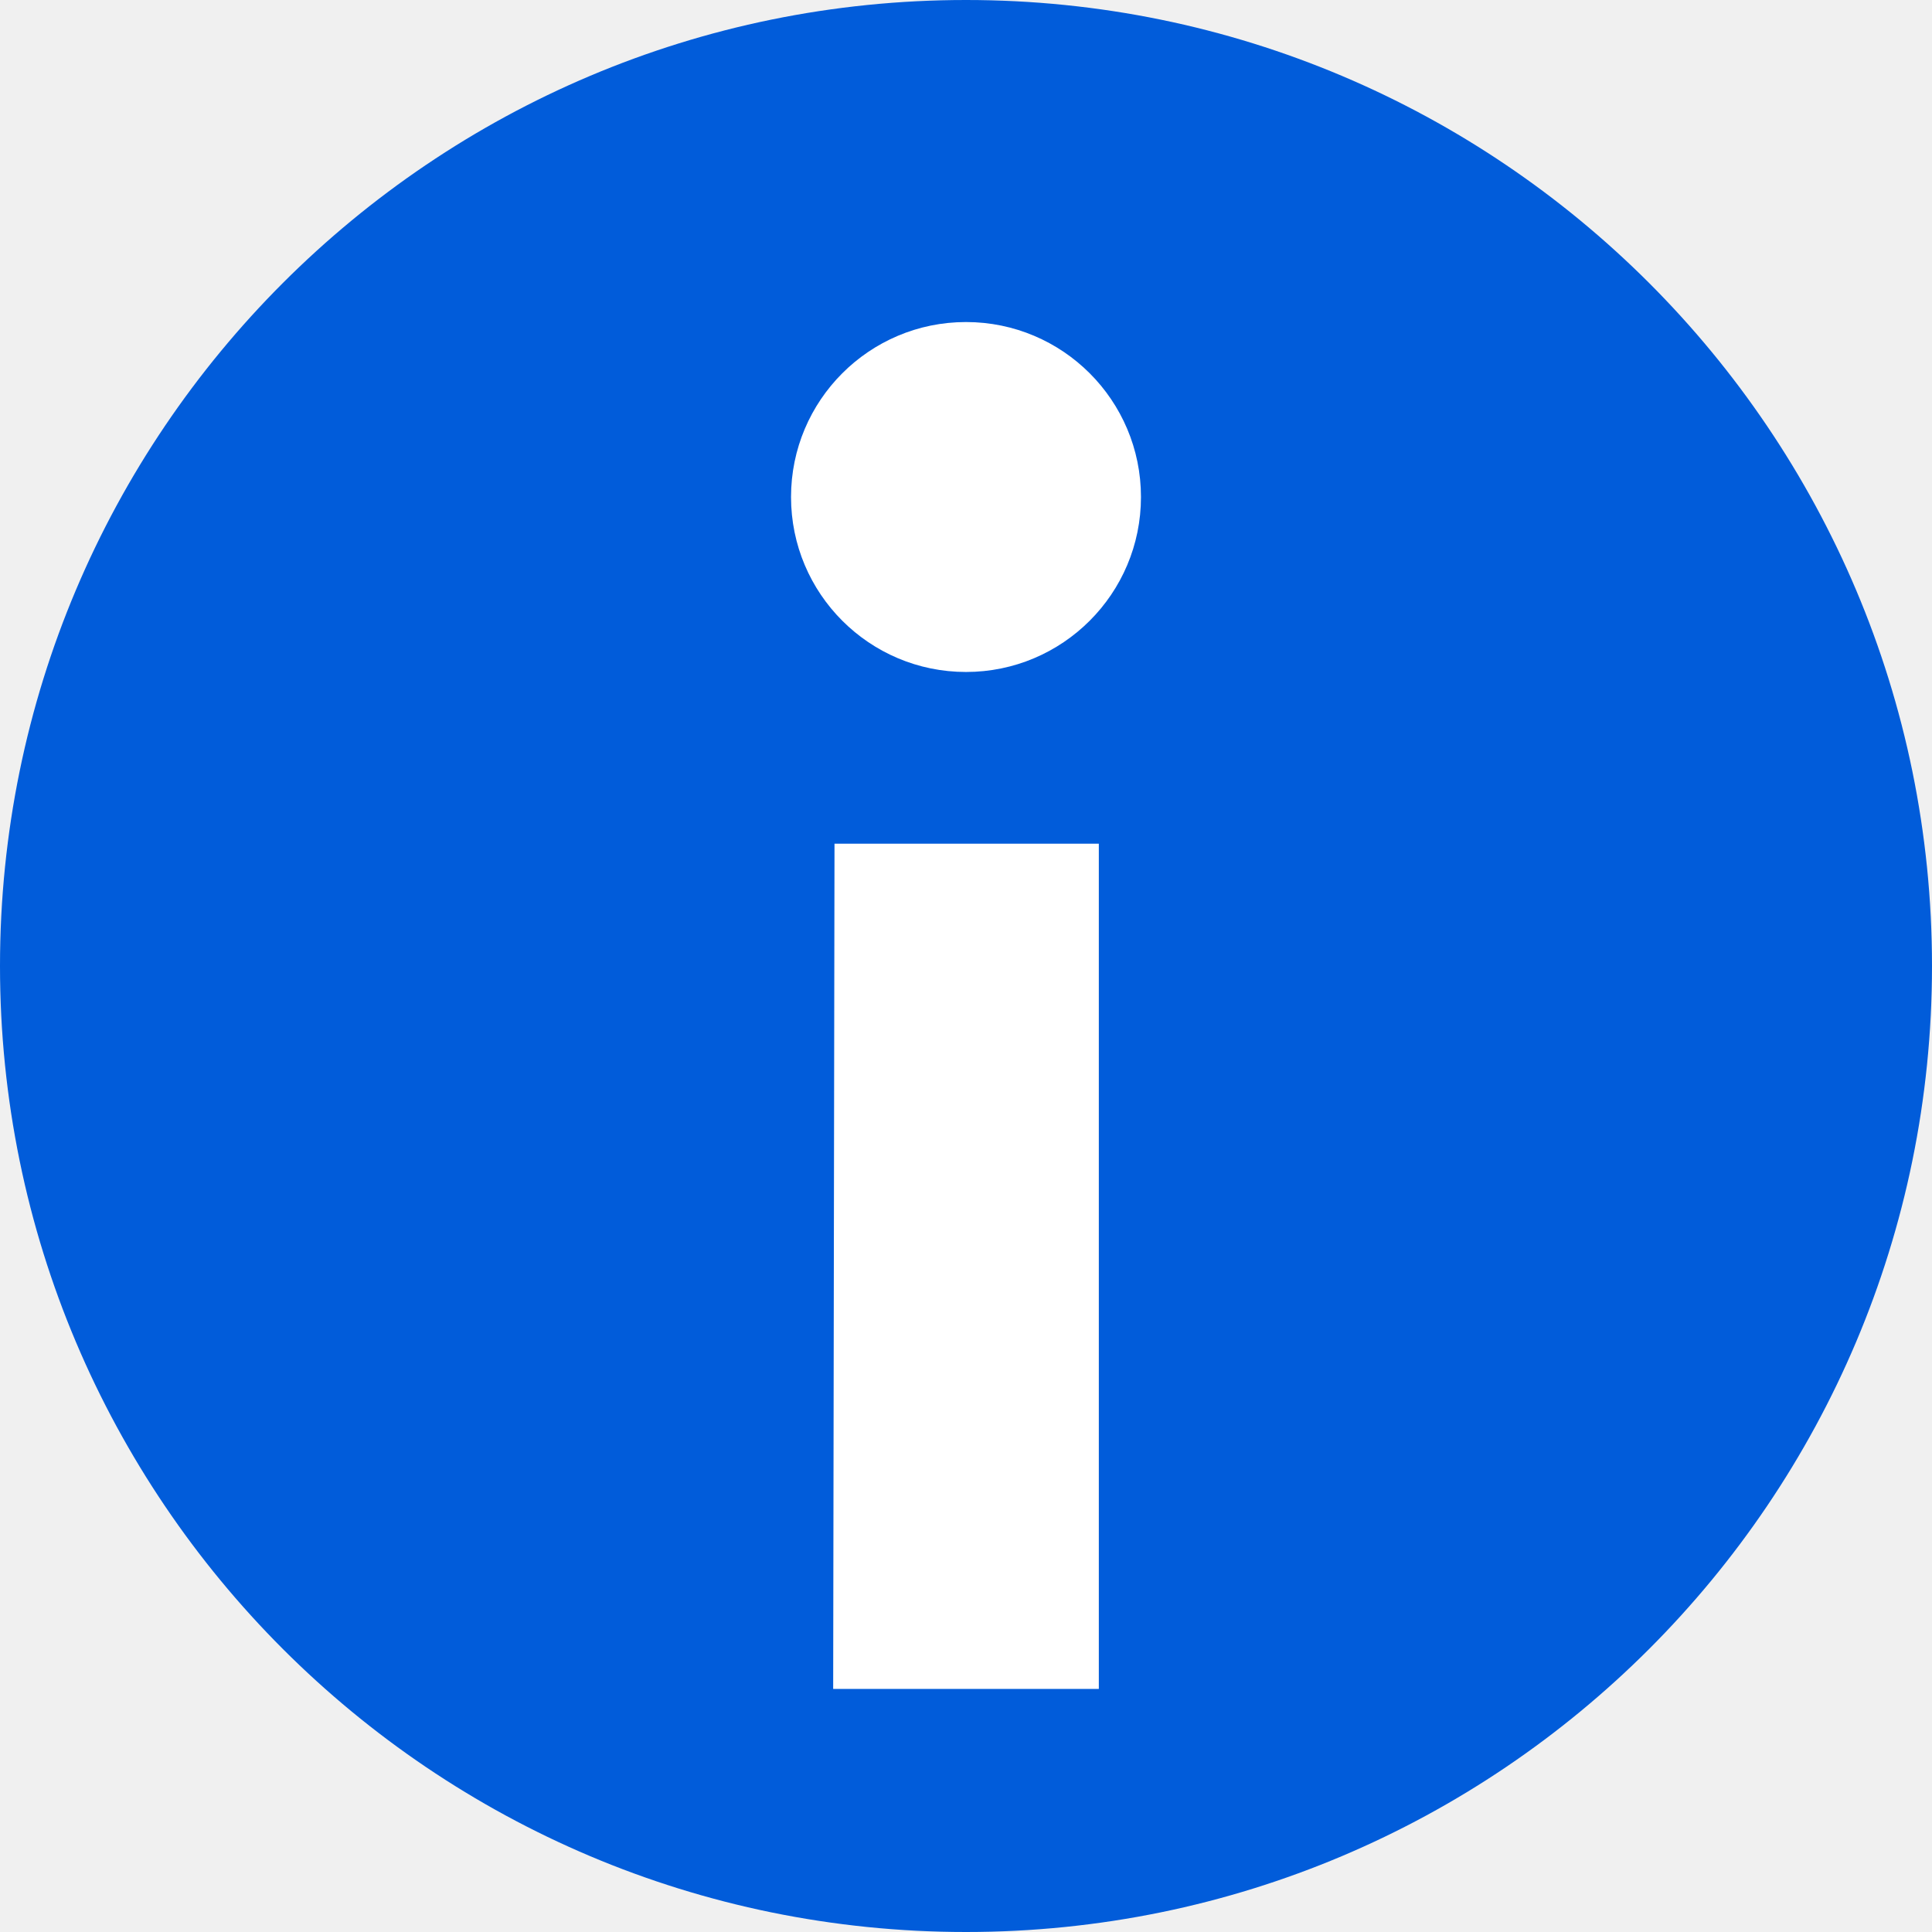
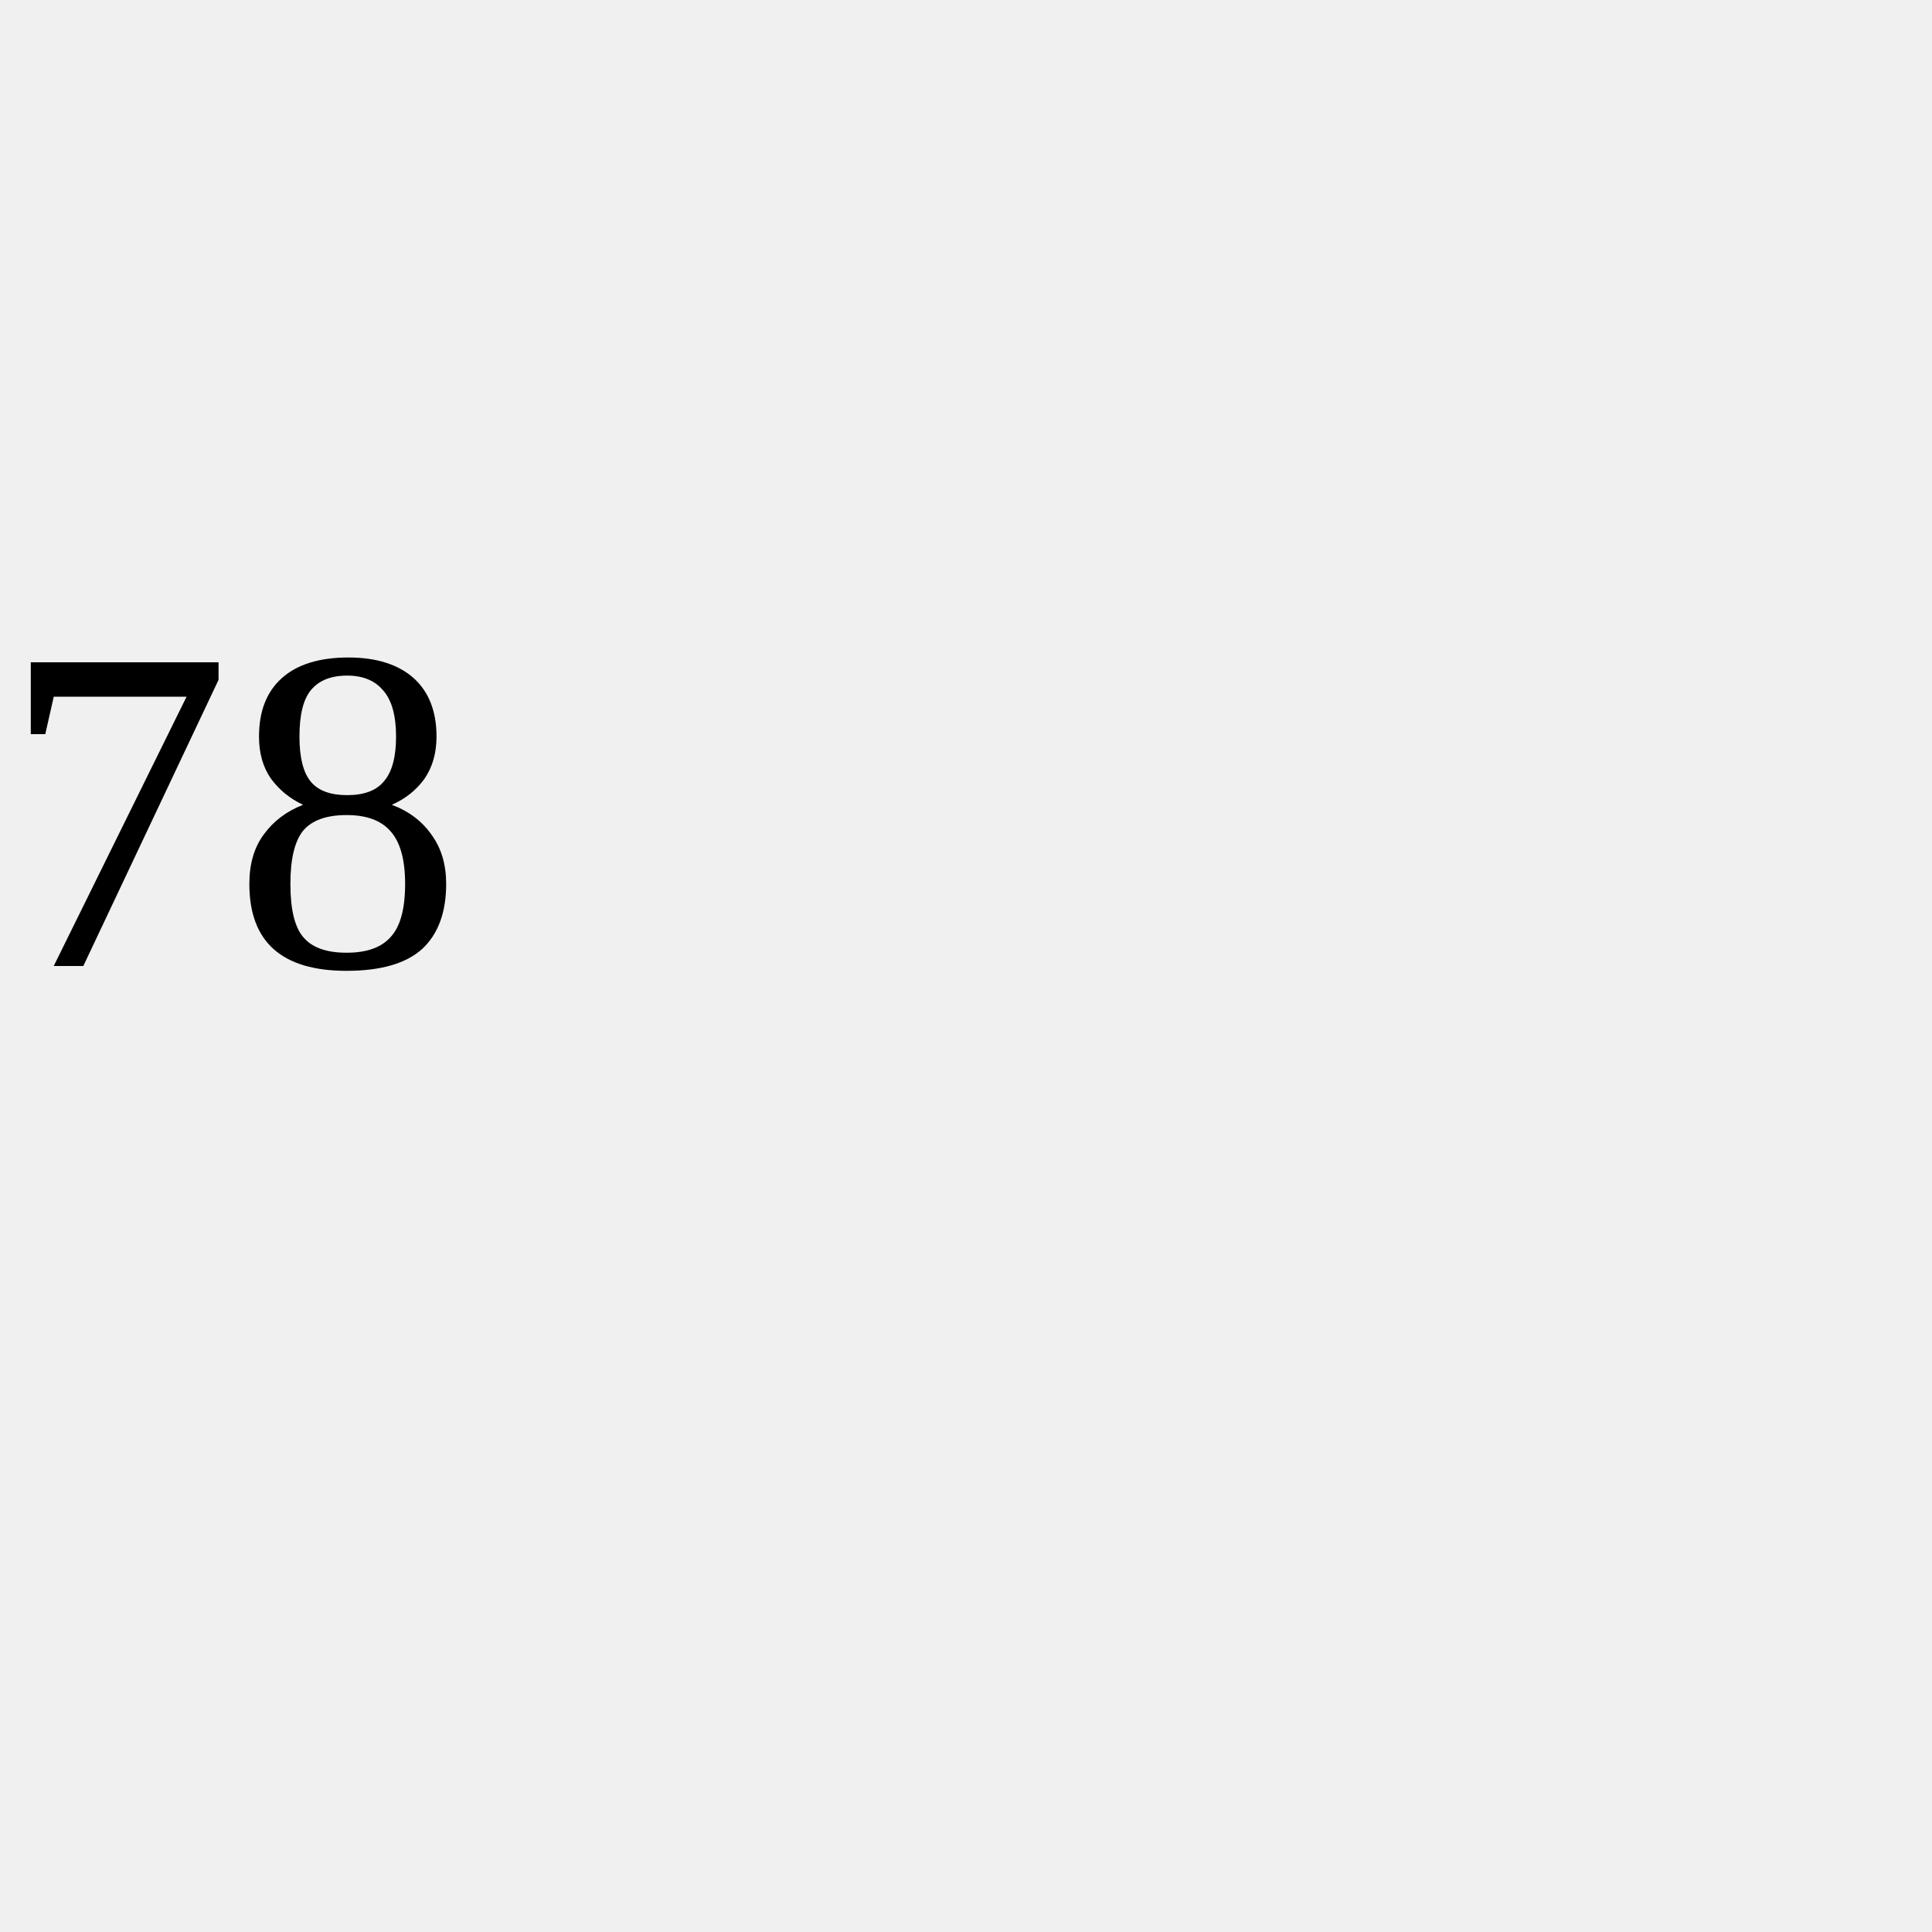
- <svg xmlns="http://www.w3.org/2000/svg" viewBox="0 0 16 16" class="msportalfx-svg-placeholder" role="presentation" focusable="false">
-   <g>
-     <circle cx="8" cy="8" r="8" class="msportalfx-svg-c35" />
-     <circle cx="8" cy="4.116" r="1.449" class="msportalfx-svg-c01" />
-     <path d="M9.1 13.987v-7H6.911l-.011 7h2.2z" class="msportalfx-svg-c01" />
-   </g>
+ <svg xmlns="http://www.w3.org/2000/svg" viewBox="0 0 50 50">
+   <text x="0" y="25" class="small">78</text>
  <style>.msportalfx-svg-c01{fill:#fff}.msportalfx-svg-c02{fill:#e5e5e5}.msportalfx-svg-c03{fill:#a0a1a2}.msportalfx-svg-c04{fill:#7a7a7a}.msportalfx-svg-c05{fill:#3e3e3e}.msportalfx-svg-c06{fill:#1e1e1e}.msportalfx-svg-c07{fill:#0f0f0f}.msportalfx-svg-c08{fill:#ba141a}.msportalfx-svg-c09{fill:#dd5900}.msportalfx-svg-c10{fill:#ff8c00}.msportalfx-svg-c11{fill:#fcd116}.msportalfx-svg-c12{fill:#fee087}.msportalfx-svg-c13{fill:#b8d432}.msportalfx-svg-c14,.msportalfx-svg-c32{fill:#57a300}.msportalfx-svg-c15{fill:#59b4d9}.msportalfx-svg-c16{fill:#3999c6}.msportalfx-svg-c17{fill:#804998}.msportalfx-svg-c18{fill:#ec008c}.msportalfx-svg-c19{fill:#0072c6}.msportalfx-svg-c20{fill:#68217a}.msportalfx-svg-c21{fill:#00188f}.msportalfx-svg-c22{fill:#e81123}.fxs-mode-light .msportalfx-svg-c22{fill:#a4262c}.msportalfx-svg-c23{fill:#cae3f3}.msportalfx-svg-c24{fill:#59aed3}.msportalfx-svg-c25{fill:#4c3b12}.msportalfx-svg-c26{fill:#be9555}.msportalfx-svg-c27{fill:#4f4d52}.msportalfx-svg-c28{fill:#ef6f59}.msportalfx-svg-c29{fill:#f7cb64}.msportalfx-svg-c30{fill:#fdd8db}.msportalfx-svg-c31{fill:#f6ffec}.msportalfx-svg-c33{fill:#8a2da5}.msportalfx-svg-c34{fill:#e00b1c}.msportalfx-svg-c35{fill:#015cda}.msportalfx-svg-c36{fill:#5db300}.msportalfx-svg-c97{fill:#ffb900}.msportalfx-svg-c98{fill:#00a4ef}.msportalfx-svg-c99{fill:#f25022}.msportalfx-inverted-theme .msportalfx-svg-c05,.fxs-theme-dark .msportalfx-svg-c05{fill:#777}.msportalfx-inverted-theme .msportalfx-svg-c07,.fxs-theme-dark .msportalfx-svg-c07{fill:#f2f2f2}.msportalfx-svg-palette-white{fill:#fff}.msportalfx-svg-palette-blue{fill:#015cda}.msportalfx-svg-palette-black{fill:#1e1e1e}.msportalfx-svg-palette-green{fill:#57a300}.msportalfx-svg-palette-gray{fill:#a0a1a2}.msportalfx-svg-palette-inherit{fill:inherit}.msportalfx-svg-badge{position:absolute;left:0;bottom:0;min-height:10px;min-width:10px}.fxc-menu-icon&gt;.msportalfx-svg-badge{left:-2px;bottom:-2px;min-height:8px;min-width:8px}.msportalfx-svg-disabled{filter:grayscale(100%)}.msportalfx-svg-loading-square{animation:ProgressFlagAnimation 1.45s infinite ease-in-out;transform-origin:50%}.msportalfx-svg-loading-square:nth-child(1){animation-delay:0s}.msportalfx-svg-loading-square:nth-child(2){animation-delay:.2s}.msportalfx-svg-loading-square:nth-child(3){animation-delay:.4s}@keyframes ProgressFlagAnimation{0%{transform:scale(1);opacity:.3}36.1%{transform:scale(1.06);opacity:1}50%{transform:scale(1.06);opacity:1}86.1%{transform:scale(1);opacity:.3}}.msportalfx-svg-flip-horizontal&gt;svg,svg.msportalfx-svg-flip-horizontal{transform:scaleX(-1)}.msportalfx-svg-fabric-rotate360{animation:ImageRotation 1.3s cubic-bezier(.53,.21,.29,.67) infinite}@keyframes ImageRotation{0%{transform:rotate(-45deg)}100%{transform:rotate(315deg)}}.fxs-svg-number .msportalfx-font-bold{font-size:10px;fill:#0065ad}.fxs-svg-number .fxs-svg-circle{stroke-width:0%;fill:#0078d4}.fxs-svg-number .fxs-svg-text{fill:#fff;font-size:10px}.fxs-svg-number.msportalfx-svg-disabled{filter:grayscale(0%)}.fxs-svg-number.msportalfx-svg-disabled .fxs-svg-circle{fill:#fff;stroke-width:1px;stroke:#949494}.fxs-svg-number.msportalfx-svg-disabled .fxs-svg-text{fill:#949494}.fxs-theme-dark .fxs-svg-number .fxs-svg-text{fill:#0f0f0f}.fxs-theme-dark .fxs-svg-number .fxs-svg-circle{stroke-width:0%;fill:#0078d4}.fxs-theme-dark .fxs-svg-number.msportalfx-svg-disabled .fxs-svg-circle{fill:#0f0f0f;stroke-width:1px;stroke:#949494}.fxs-theme-dark .fxs-svg-number.msportalfx-svg-disabled .fxs-svg-text{fill:#949494}</style>
</svg>
